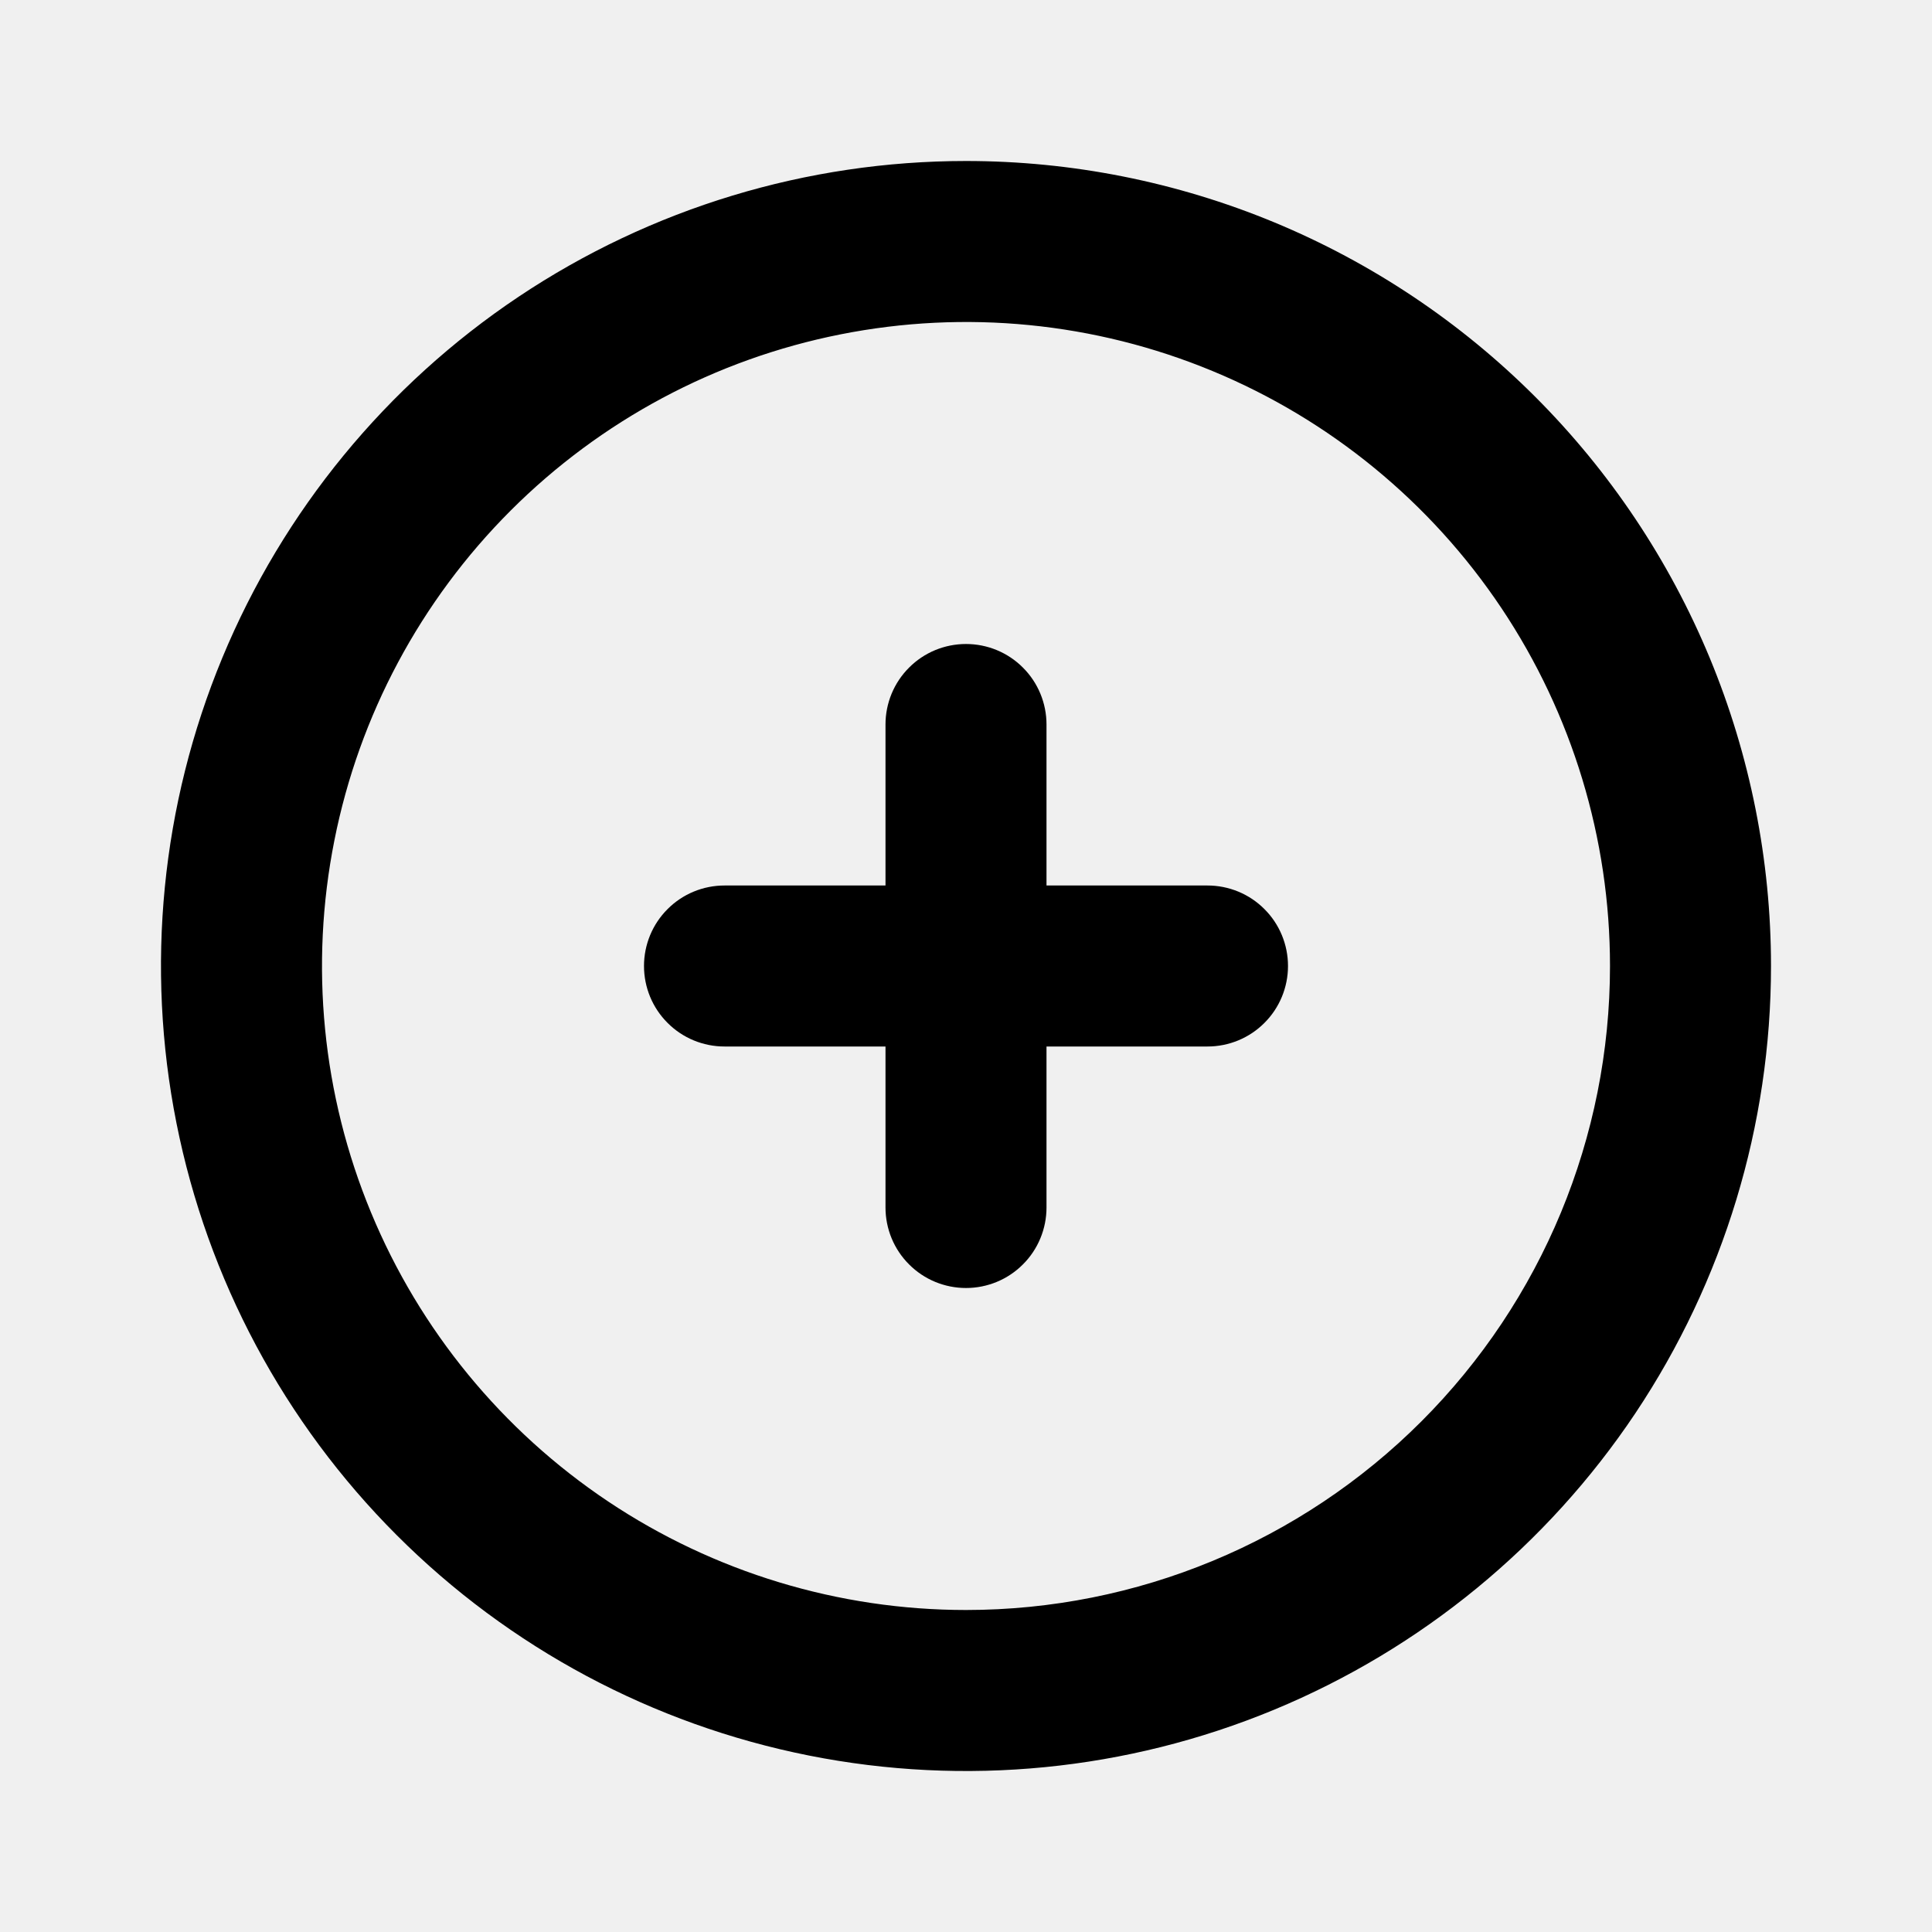
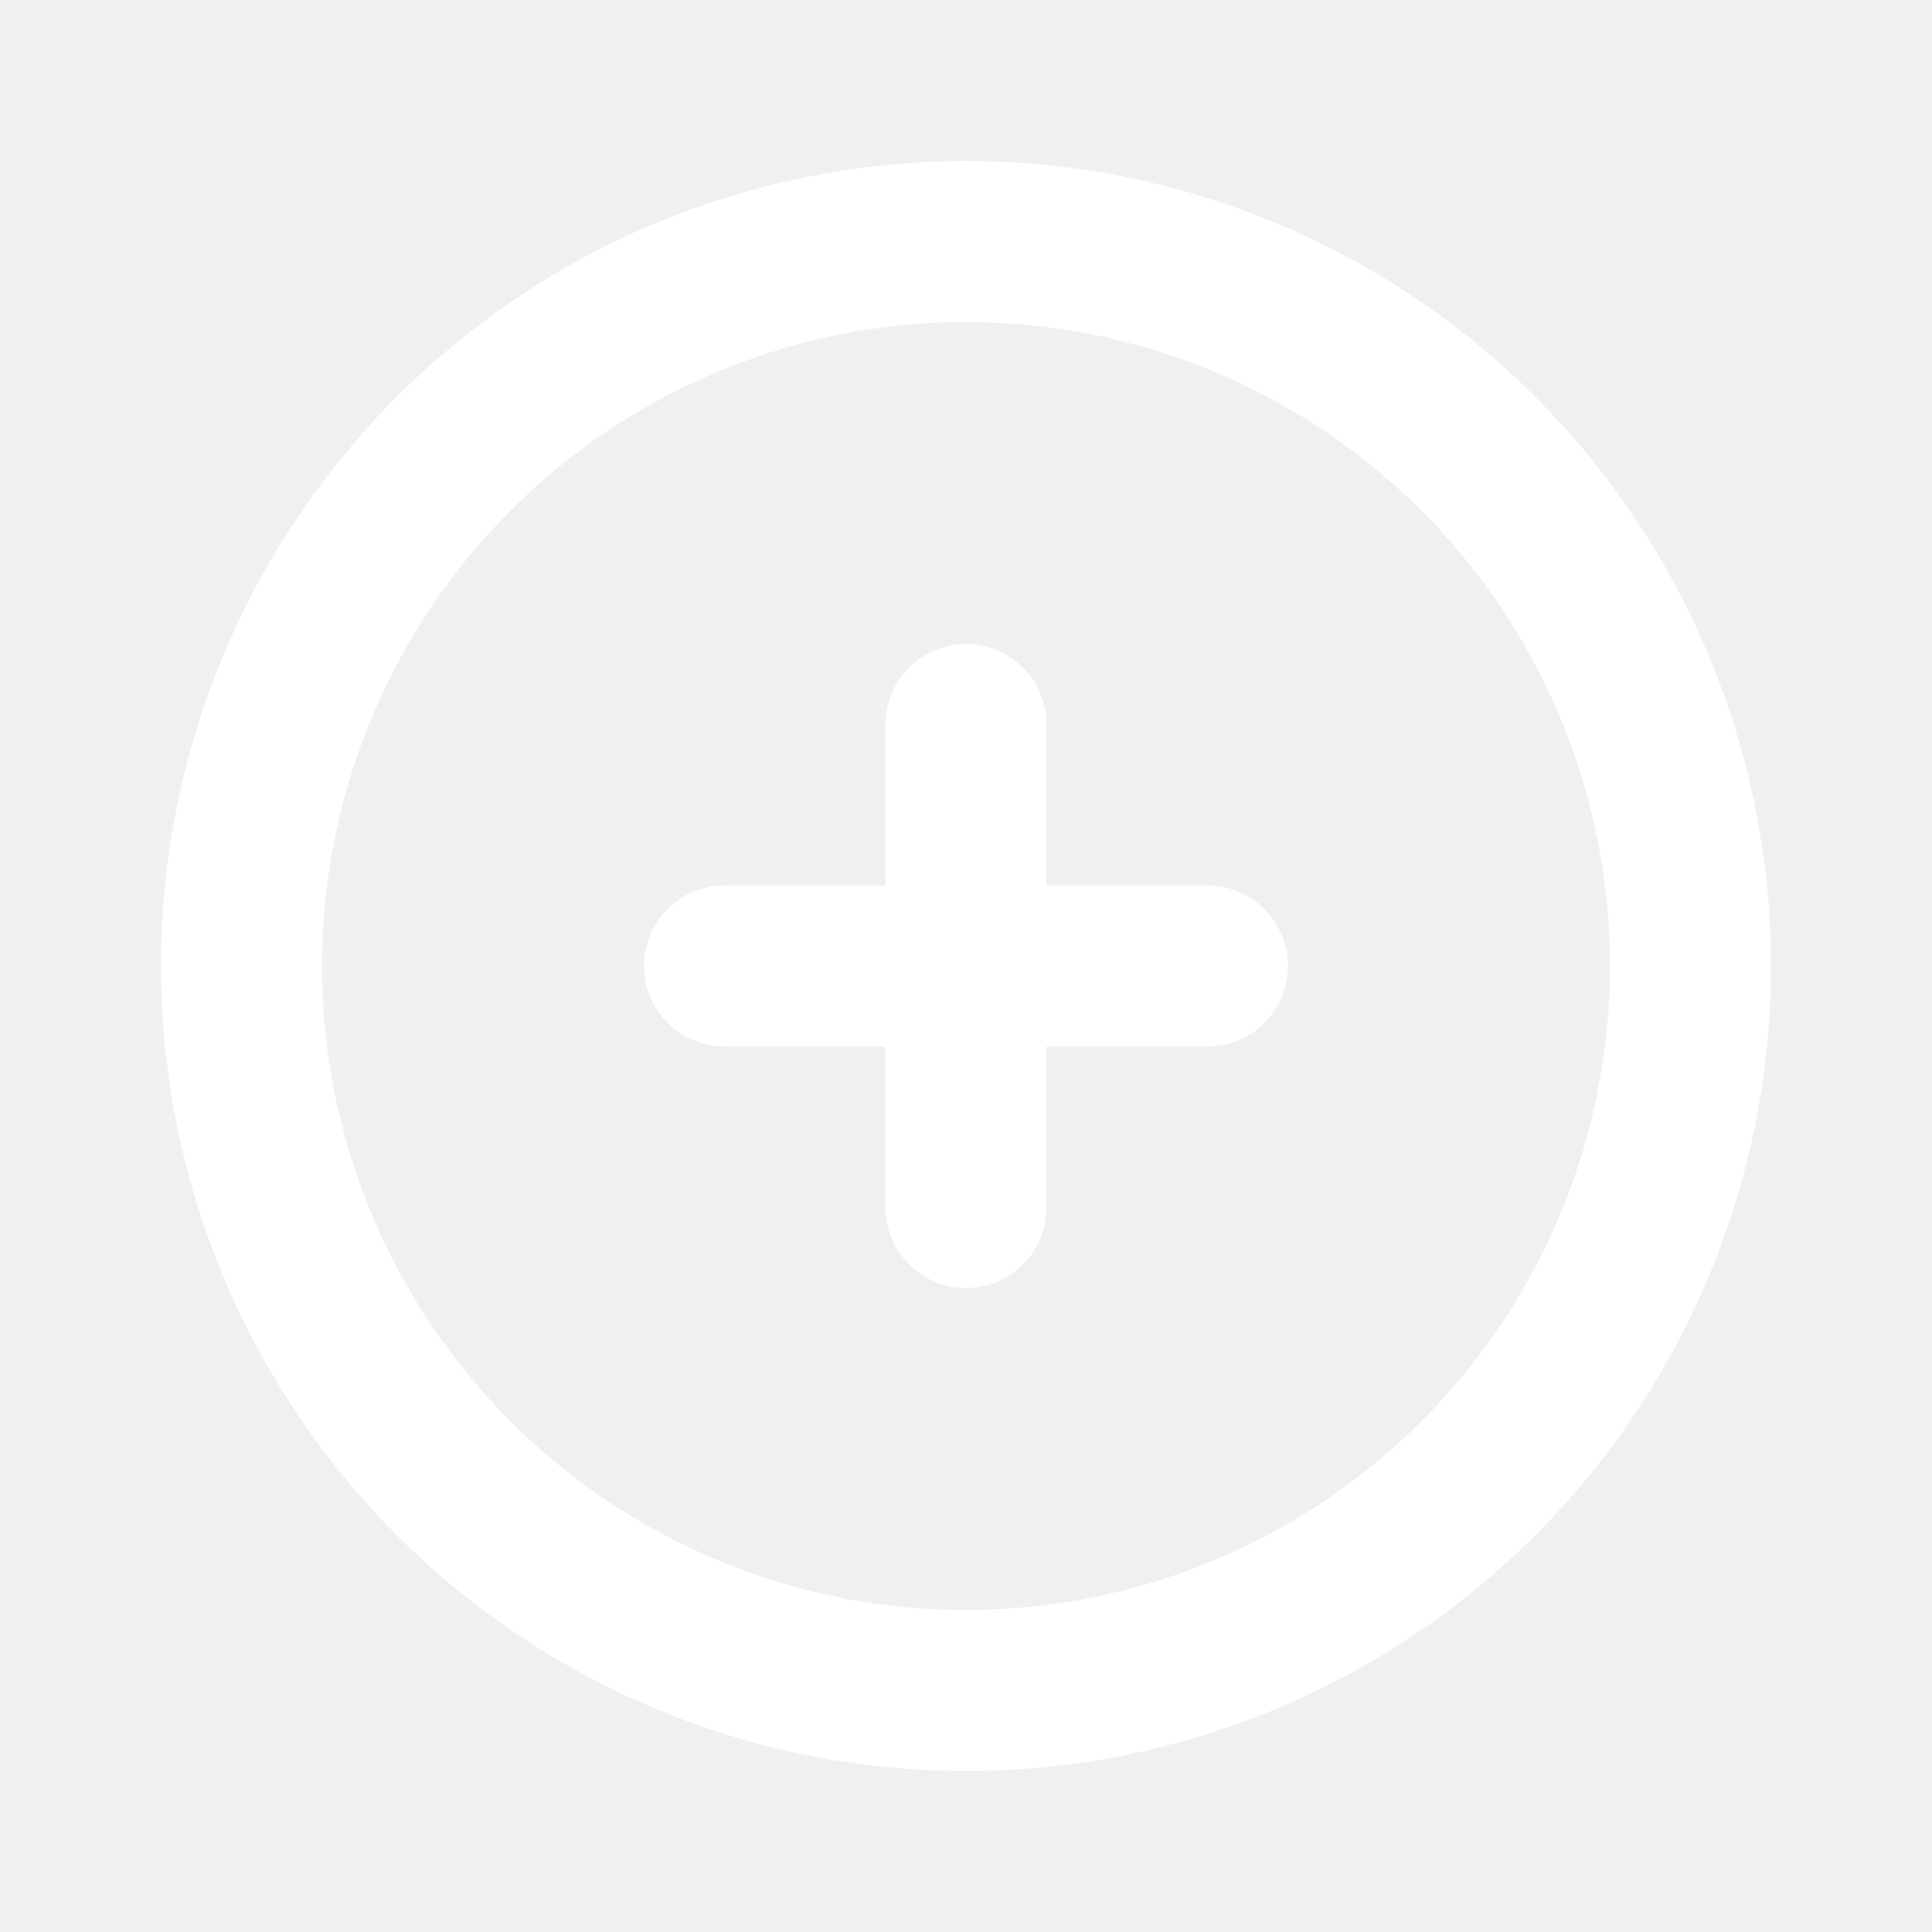
<svg xmlns="http://www.w3.org/2000/svg" width="24" height="24" viewBox="0 0 24 24" fill="none">
  <g clip-path="url(#clip0_301_4448)">
-     <path d="M12 2C10.022 2 8.089 2.586 6.444 3.685C4.8 4.784 3.518 6.346 2.761 8.173C2.004 10 1.806 12.011 2.192 13.951C2.578 15.891 3.53 17.672 4.929 19.071C6.327 20.47 8.109 21.422 10.049 21.808C11.989 22.194 14 21.996 15.827 21.239C17.654 20.482 19.216 19.2 20.315 17.556C21.413 15.911 22 13.978 22 12C22 10.687 21.741 9.386 21.239 8.173C20.736 6.96 20 5.858 19.071 4.929C18.142 4 17.04 3.264 15.827 2.761C14.614 2.259 13.313 2 12 2V2ZM12 20C10.418 20 8.871 19.531 7.555 18.652C6.24 17.773 5.214 16.523 4.609 15.062C4.003 13.6 3.845 11.991 4.154 10.439C4.462 8.887 5.224 7.462 6.343 6.343C7.462 5.224 8.887 4.462 10.439 4.154C11.991 3.845 13.6 4.003 15.062 4.609C16.523 5.214 17.773 6.24 18.652 7.555C19.531 8.871 20 10.418 20 12C20 14.122 19.157 16.157 17.657 17.657C16.157 19.157 14.122 20 12 20V20Z" fill="black" />
-     <path d="M15 11H13V9C13 8.735 12.895 8.48 12.707 8.293C12.52 8.105 12.265 8 12 8C11.735 8 11.48 8.105 11.293 8.293C11.105 8.48 11 8.735 11 9V11H9C8.735 11 8.48 11.105 8.293 11.293C8.105 11.48 8 11.735 8 12C8 12.265 8.105 12.52 8.293 12.707C8.48 12.895 8.735 13 9 13H11V15C11 15.265 11.105 15.52 11.293 15.707C11.48 15.895 11.735 16 12 16C12.265 16 12.52 15.895 12.707 15.707C12.895 15.52 13 15.265 13 15V13H15C15.265 13 15.52 12.895 15.707 12.707C15.895 12.52 16 12.265 16 12C16 11.735 15.895 11.48 15.707 11.293C15.52 11.105 15.265 11 15 11Z" fill="black" />
+     <path d="M12 2C10.022 2 8.089 2.586 6.444 3.685C4.8 4.784 3.518 6.346 2.761 8.173C2.004 10 1.806 12.011 2.192 13.951C2.578 15.891 3.53 17.672 4.929 19.071C6.327 20.47 8.109 21.422 10.049 21.808C11.989 22.194 14 21.996 15.827 21.239C17.654 20.482 19.216 19.2 20.315 17.556C21.413 15.911 22 13.978 22 12C22 10.687 21.741 9.386 21.239 8.173C20.736 6.96 20 5.858 19.071 4.929C18.142 4 17.04 3.264 15.827 2.761C14.614 2.259 13.313 2 12 2V2ZM12 20C10.418 20 8.871 19.531 7.555 18.652C6.24 17.773 5.214 16.523 4.609 15.062C4.003 13.6 3.845 11.991 4.154 10.439C4.462 8.887 5.224 7.462 6.343 6.343C7.462 5.224 8.887 4.462 10.439 4.154C11.991 3.845 13.6 4.003 15.062 4.609C16.523 5.214 17.773 6.24 18.652 7.555C19.531 8.871 20 10.418 20 12C20 14.122 19.157 16.157 17.657 17.657C16.157 19.157 14.122 20 12 20V20Z" fill="white" />
+     <path d="M15 11H13V9C13 8.735 12.895 8.48 12.707 8.293C12.52 8.105 12.265 8 12 8C11.735 8 11.48 8.105 11.293 8.293C11.105 8.48 11 8.735 11 9V11H9C8.735 11 8.48 11.105 8.293 11.293C8.105 11.48 8 11.735 8 12C8 12.265 8.105 12.52 8.293 12.707C8.48 12.895 8.735 13 9 13H11V15C11 15.265 11.105 15.52 11.293 15.707C11.48 15.895 11.735 16 12 16C12.265 16 12.52 15.895 12.707 15.707C12.895 15.52 13 15.265 13 15V13H15C15.265 13 15.52 12.895 15.707 12.707C15.895 12.52 16 12.265 16 12C16 11.735 15.895 11.48 15.707 11.293C15.52 11.105 15.265 11 15 11Z" fill="white" />
  </g>
  <defs>
    <clipPath id="clip0_301_4448">
      <rect width="24" height="24" fill="white" />
    </clipPath>
  </defs>
</svg>
